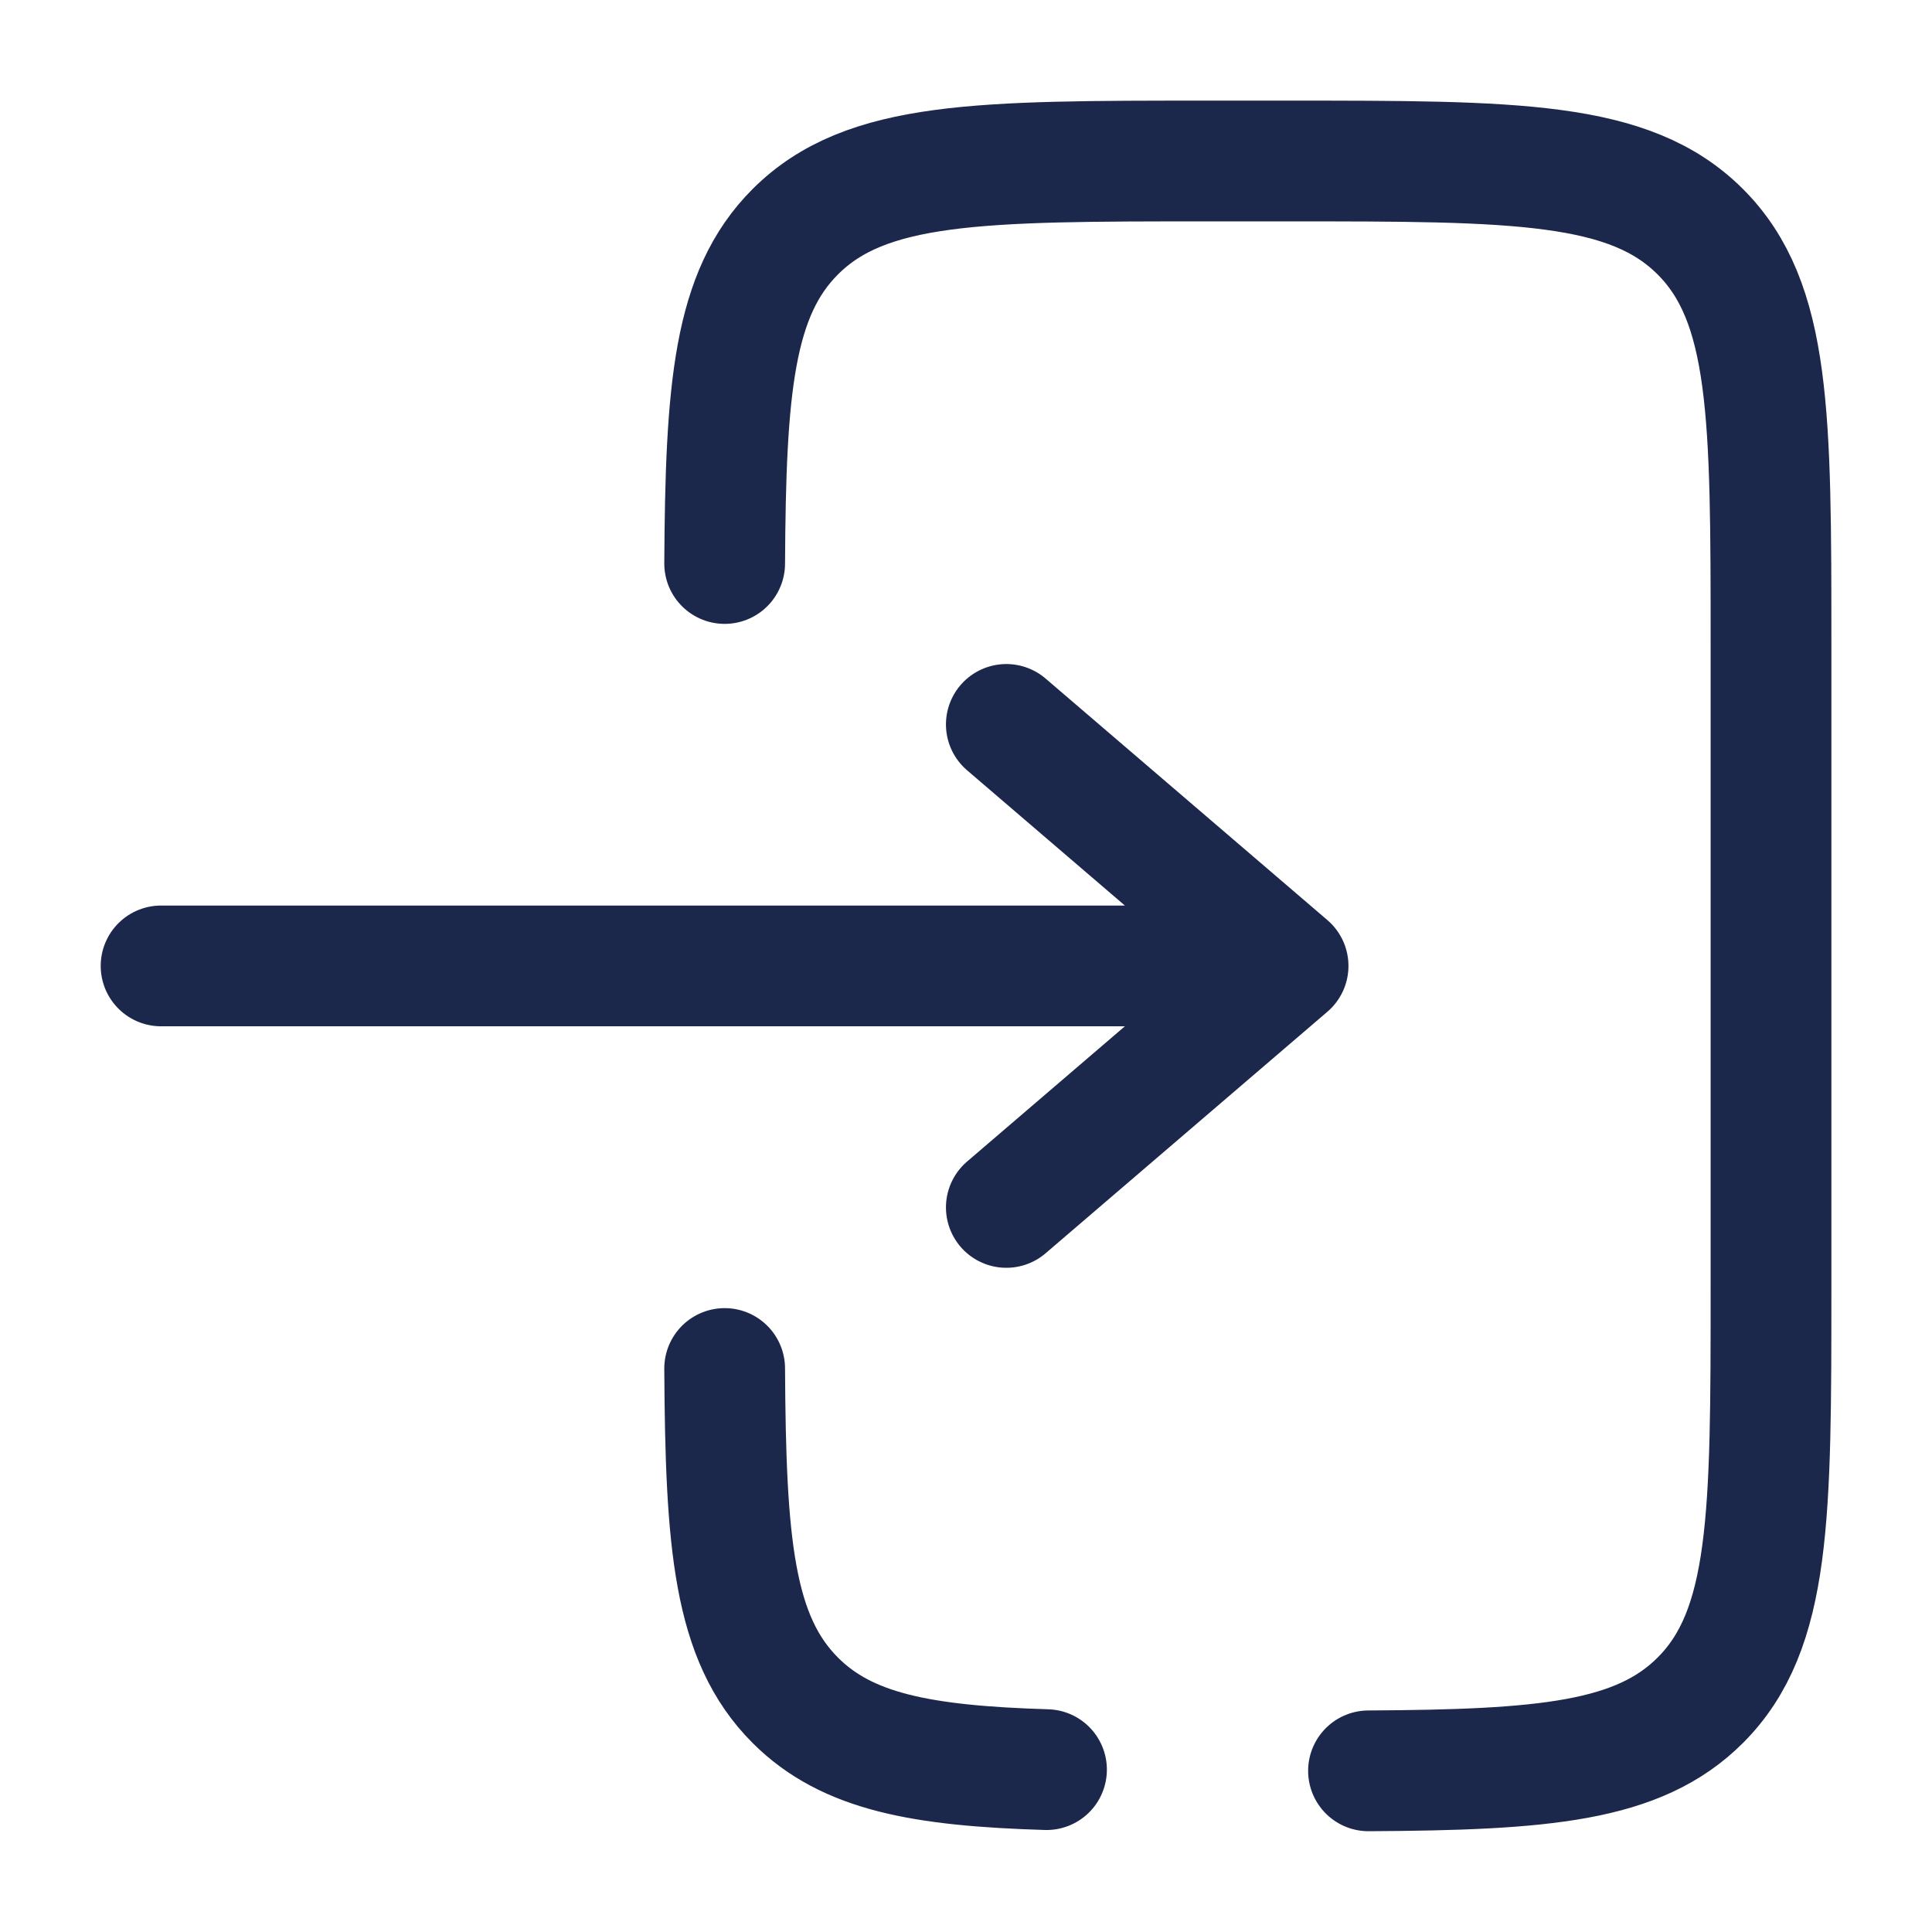
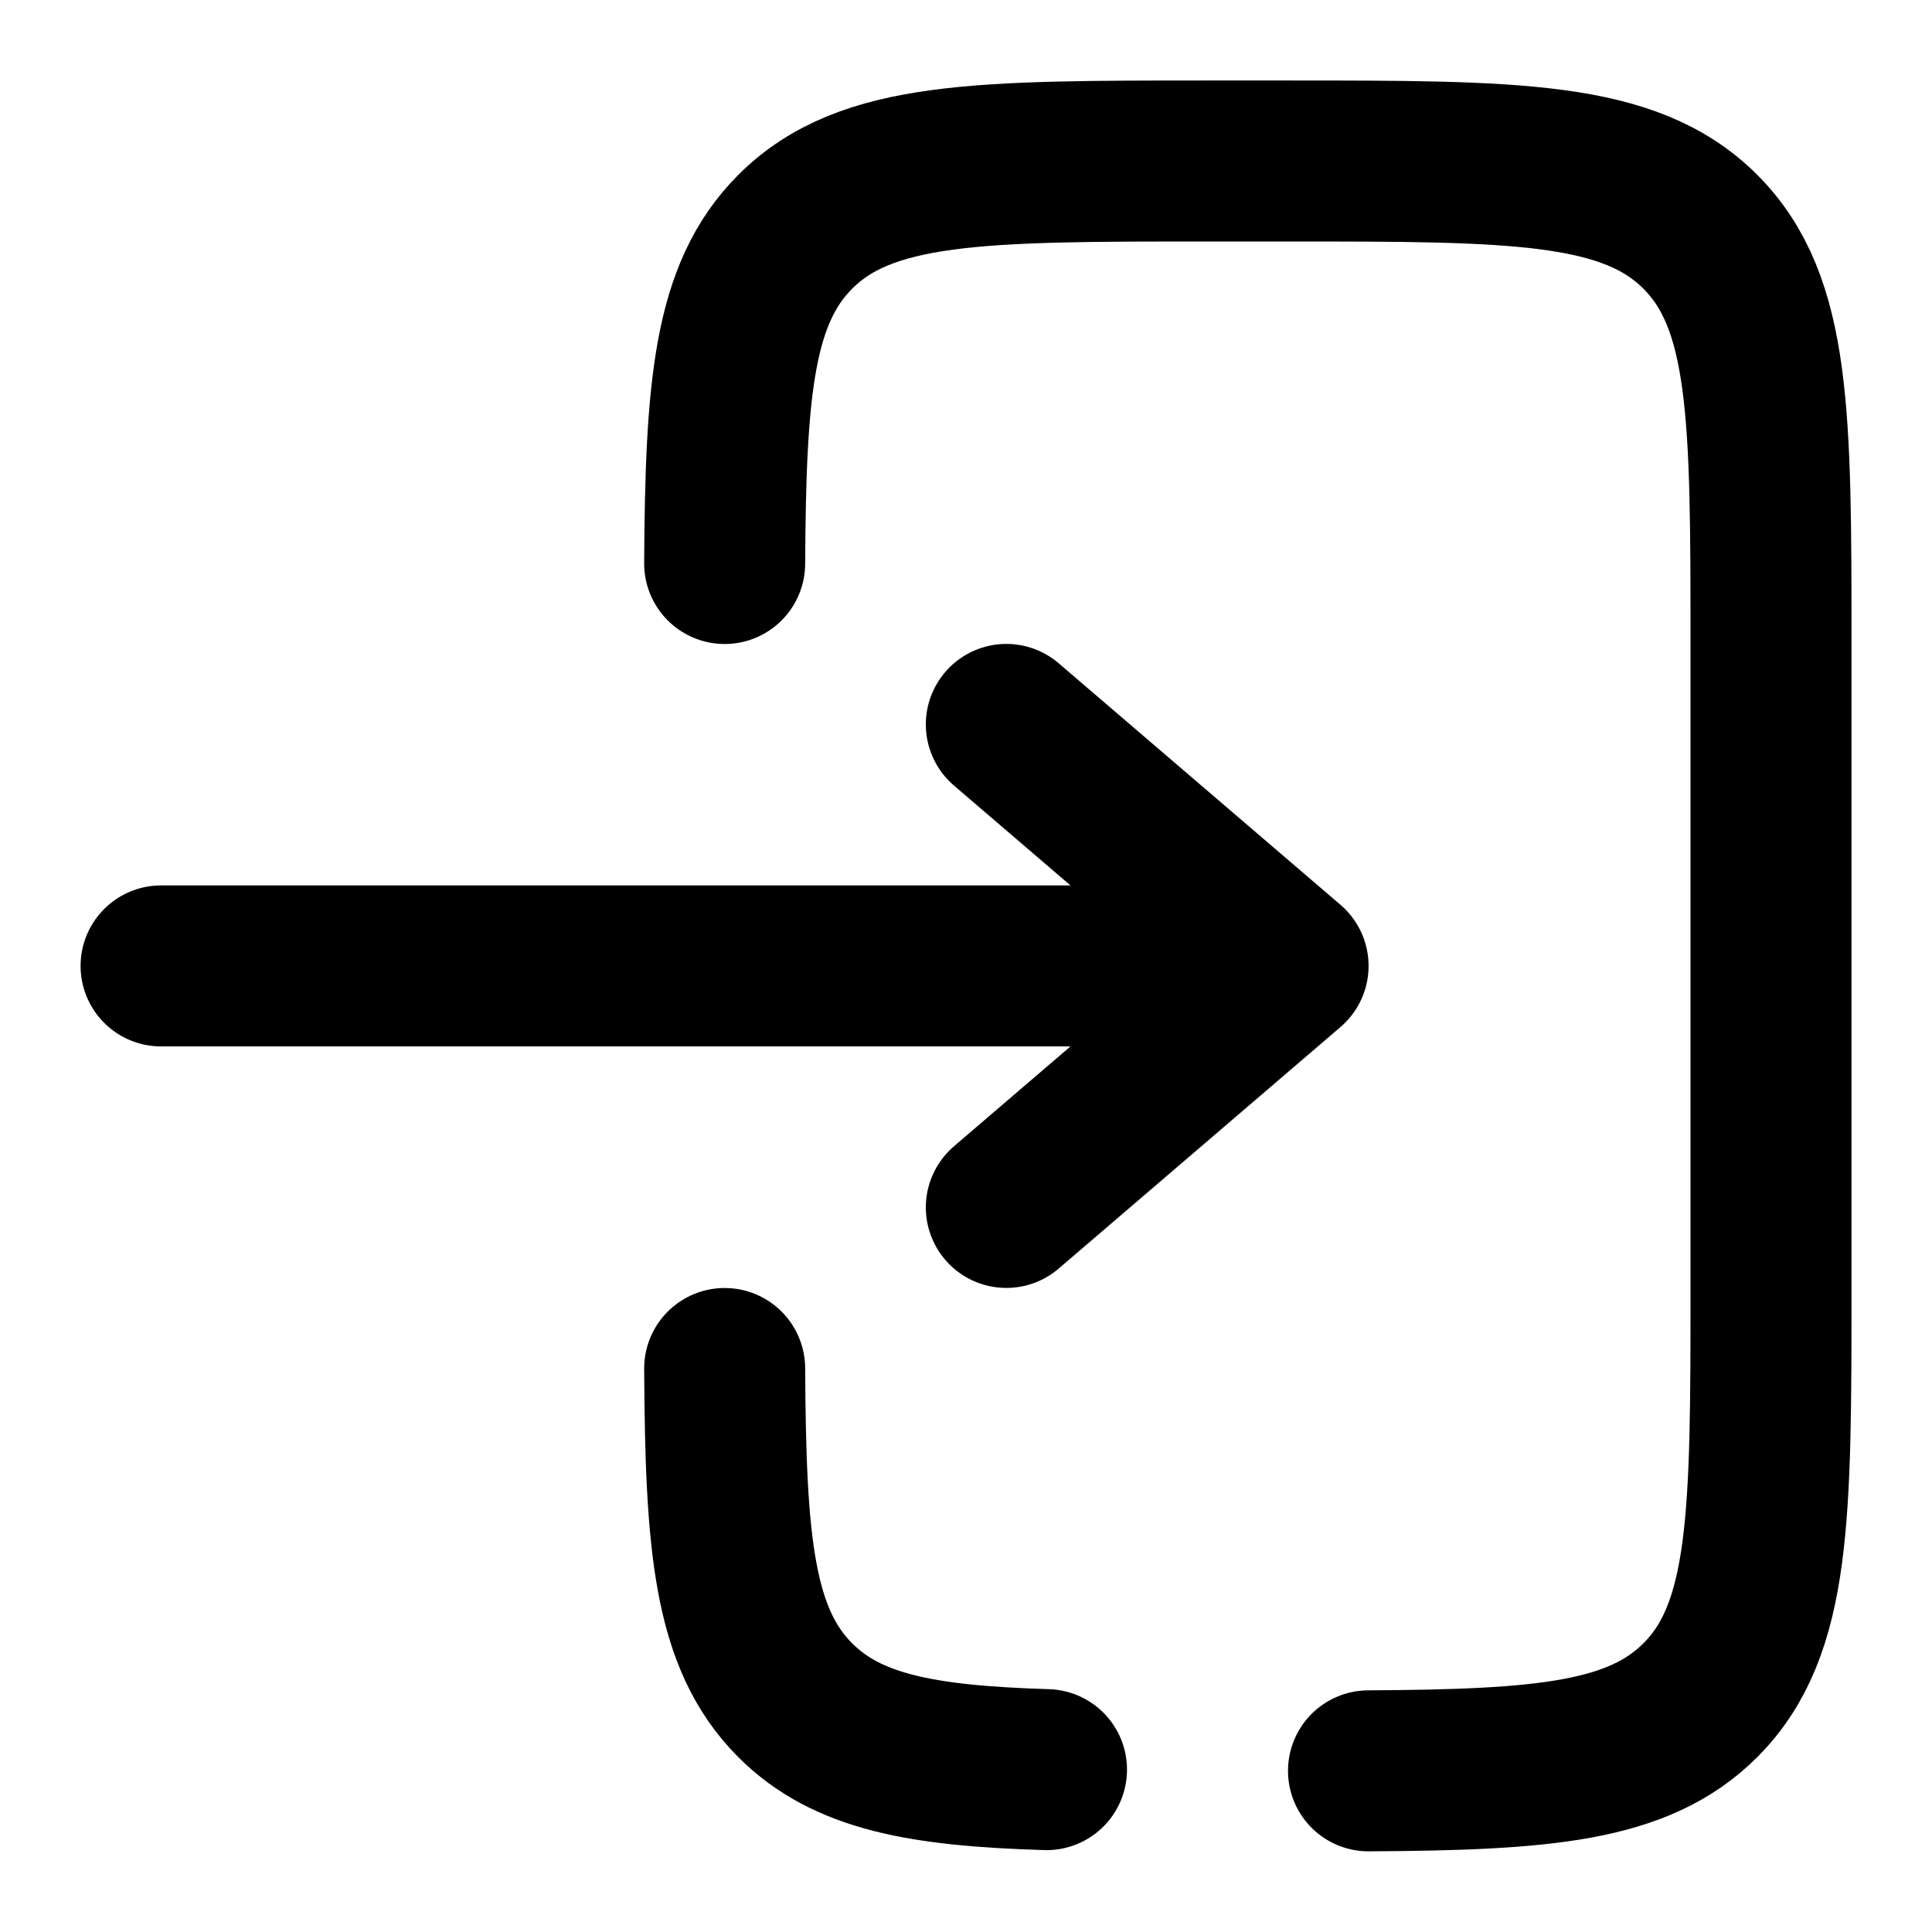
<svg xmlns="http://www.w3.org/2000/svg" width="40" height="40" viewBox="0 0 24 24" fill="none">
-   <path d="M2.001 11.999L16.001 11.999M16.001 11.999L12.501 8.999M16.001 11.999L12.501 14.999" stroke="#1C274C" stroke-width="1.5" stroke-linecap="round" stroke-linejoin="round" />
-   <path d="M9.002 7C9.014 4.825 9.111 3.647 9.879 2.879C10.758 2 12.172 2 15 2L16 2C18.829 2 20.243 2 21.122 2.879C22 3.757 22 5.172 22 8L22 16C22 18.828 22 20.243 21.122 21.121C20.353 21.89 19.175 21.986 17 21.998M9.002 17C9.014 19.175 9.111 20.353 9.879 21.121C10.52 21.763 11.447 21.936 13 21.983" stroke="#1C274C" stroke-width="1.5" stroke-linecap="round" />
+   <path d="M2.001 11.999L16.001 11.999M16.001 11.999L12.501 8.999M16.001 11.999L12.501 14.999" stroke="currentColor" stroke-width="2" stroke-linecap="round" stroke-linejoin="round" />
+   <path d="M9.002 7C9.014 4.825 9.111 3.647 9.879 2.879C10.758 2 12.172 2 15 2L16 2C18.829 2 20.243 2 21.122 2.879C22 3.757 22 5.172 22 8L22 16C22 18.828 22 20.243 21.122 21.121C20.353 21.89 19.175 21.986 17 21.998M9.002 17C9.014 19.175 9.111 20.353 9.879 21.121C10.52 21.763 11.447 21.936 13 21.983" stroke="currentColor" stroke-width="2" stroke-linecap="round" />
</svg>
